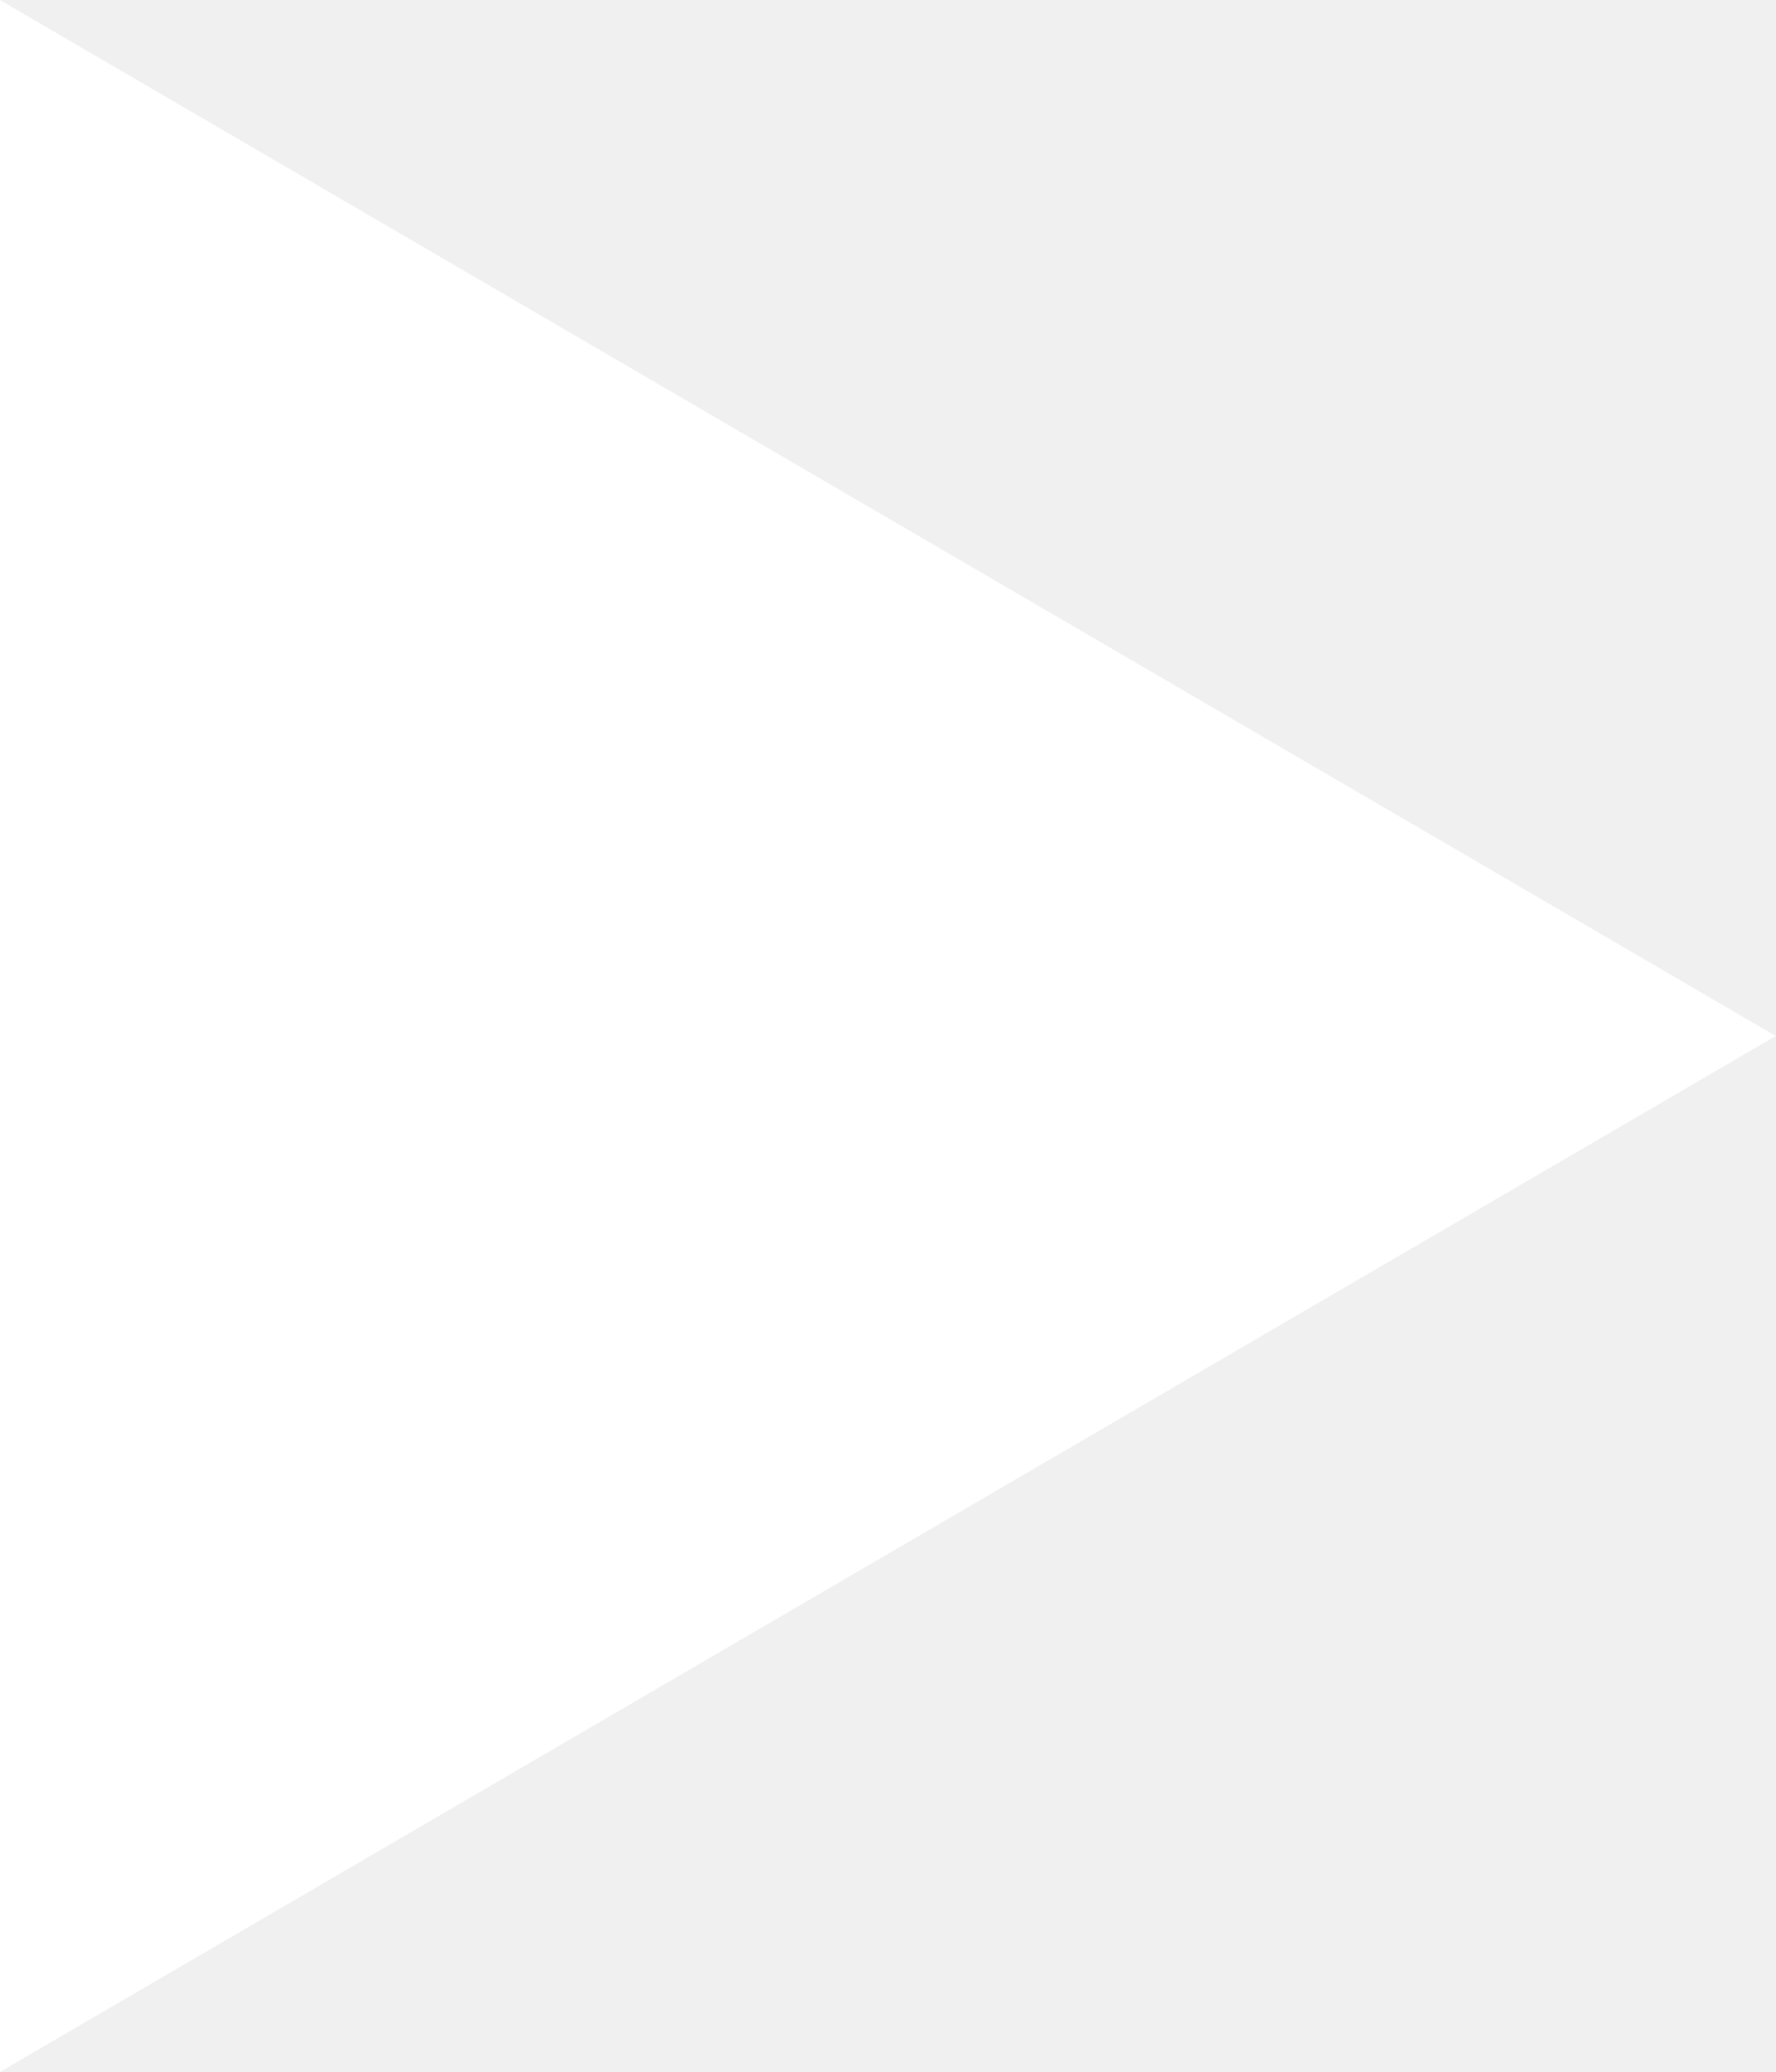
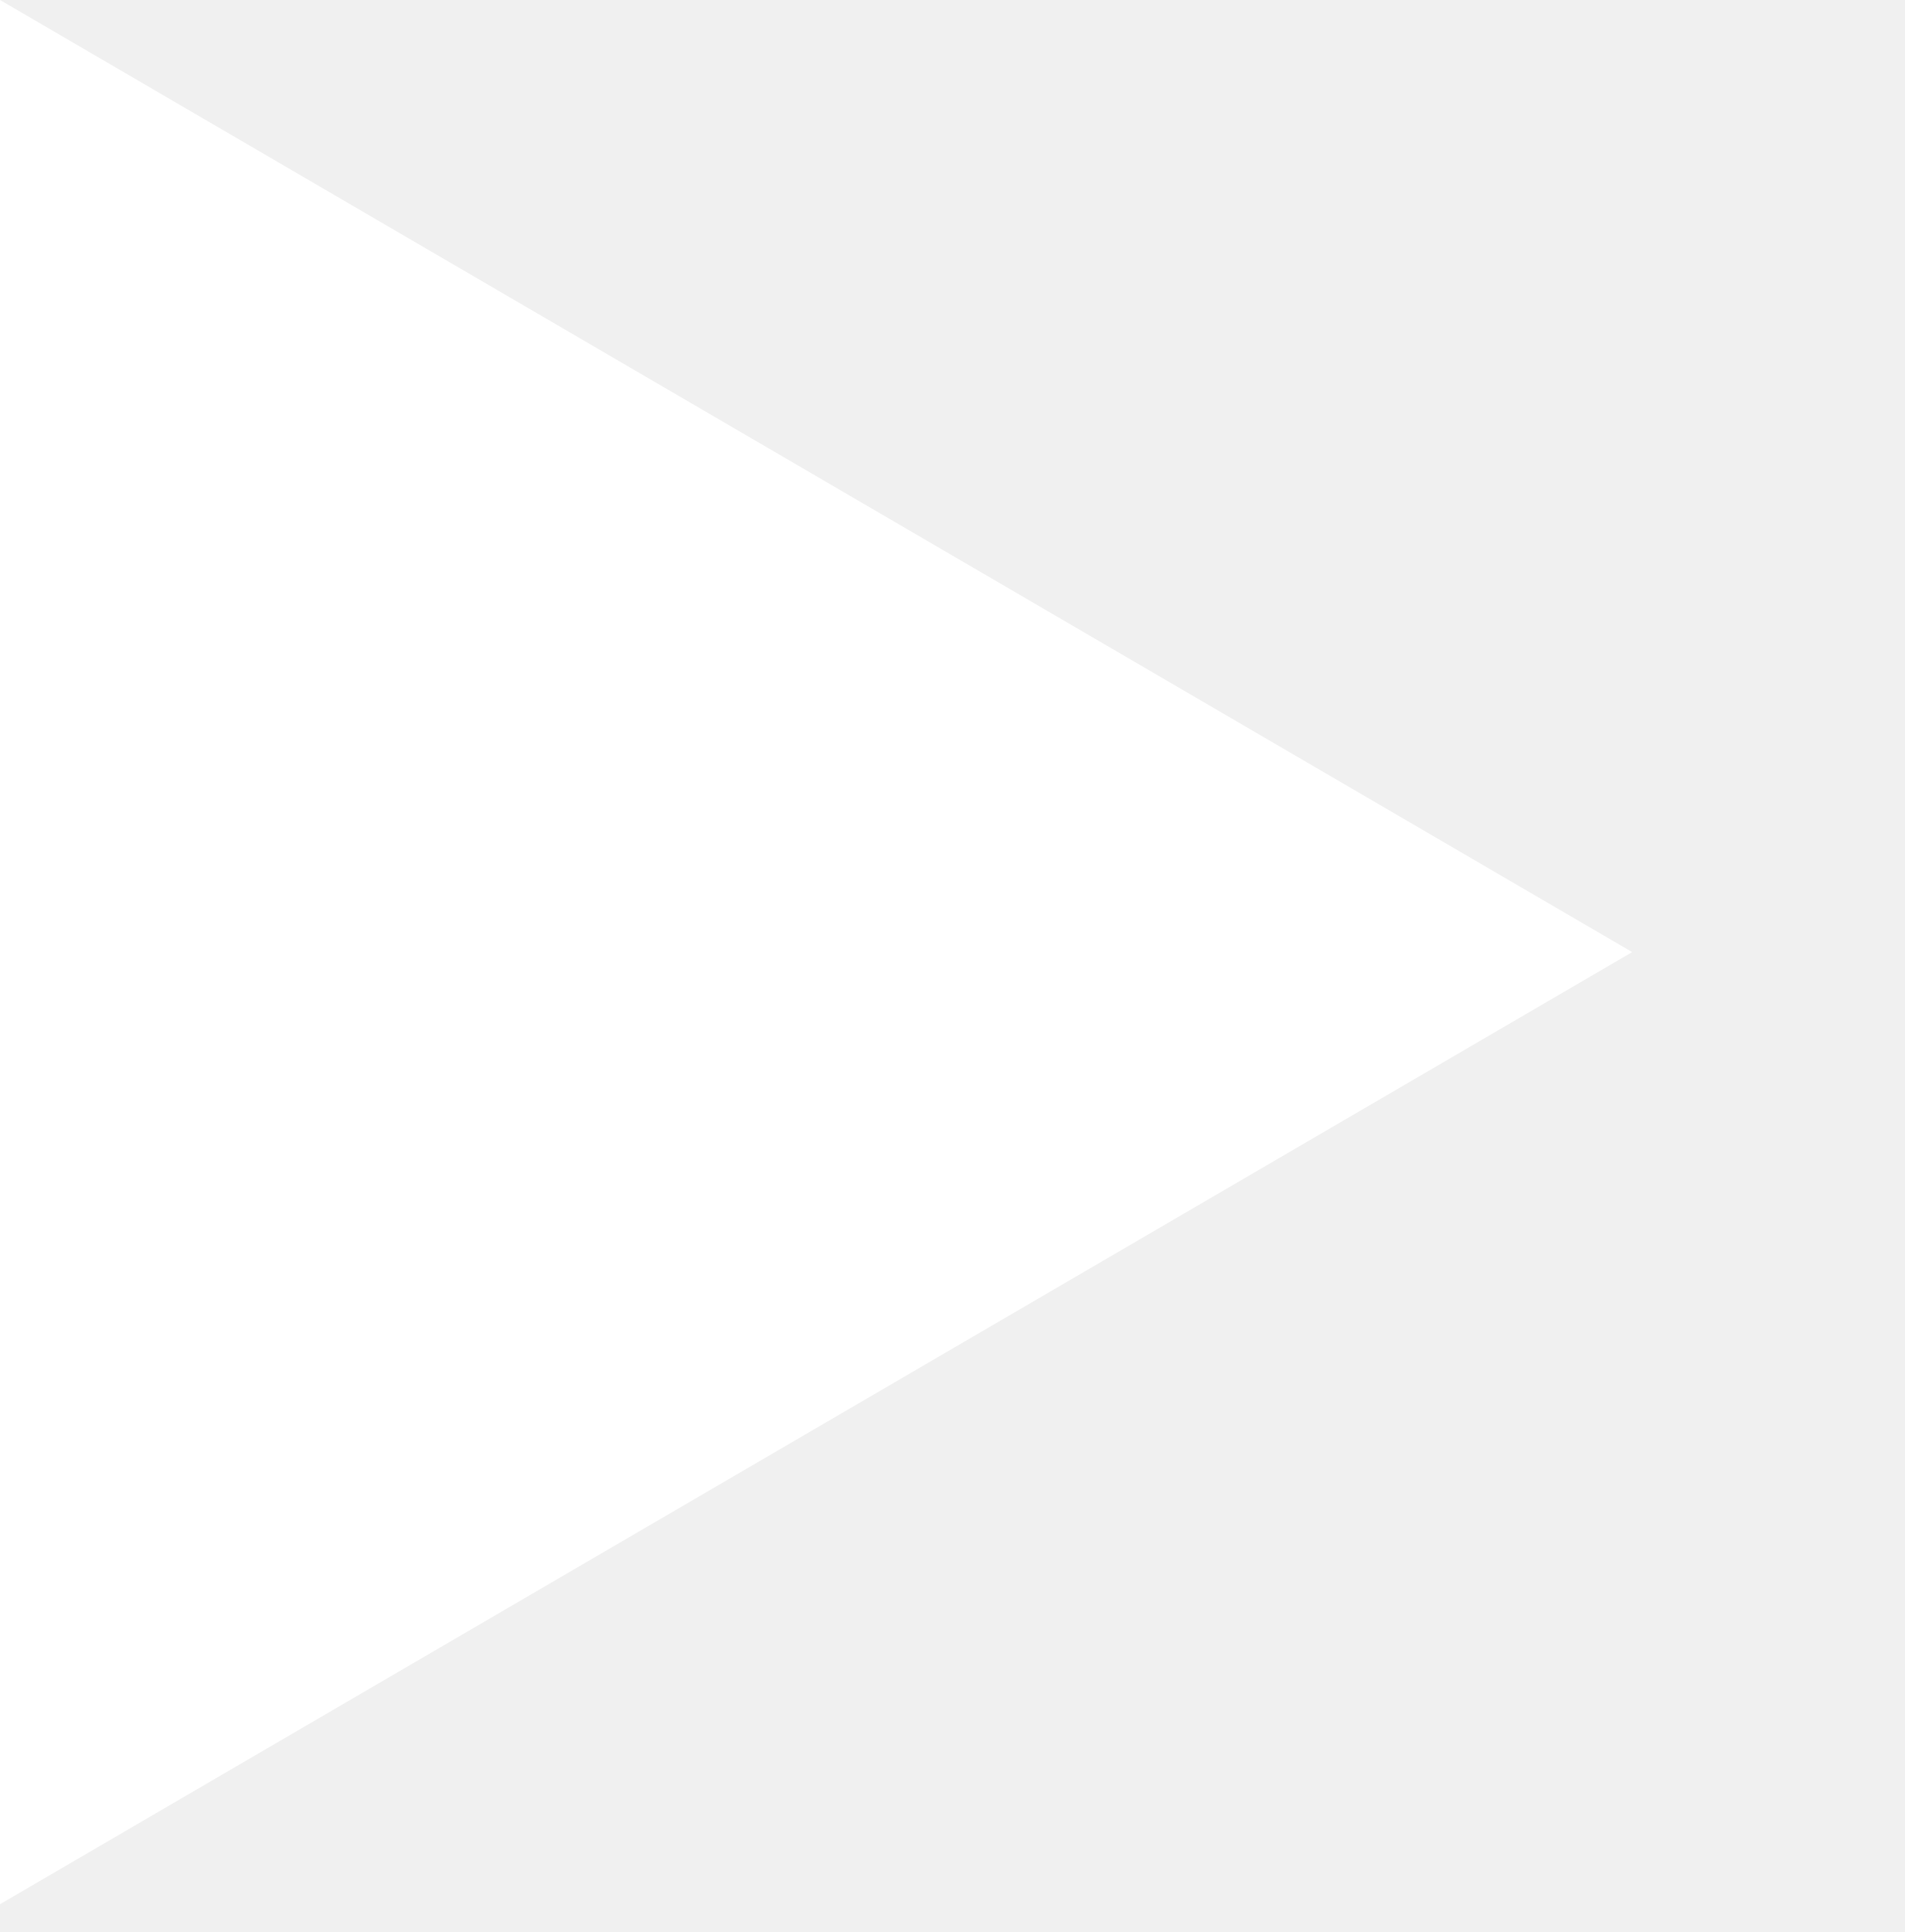
- <svg xmlns="http://www.w3.org/2000/svg" width="12" height="14" viewBox="0 0 12 14">
-   <path id="Path_99" data-name="Path 99" d="M715.7,223.482l-12-7v14Z" transform="translate(-703.701 -216.482)" fill="#fff" />
+ <svg xmlns="http://www.w3.org/2000/svg" width="32" height="32.467" viewBox="0 0 32 32.467">
+   <g id="Group_76" data-name="Group 76" transform="translate(-3645.549 -1913.706)">
+     <path id="Path_263" data-name="Path 263" d="M3672.977,1929.706l-27.428-16v32Z" fill="#fff" />
+     <rect id="Rectangle_142" data-name="Rectangle 142" width="4.571" height="32" transform="translate(3677.549 1946.173) rotate(180)" fill="none" />
+   </g>
</svg>
